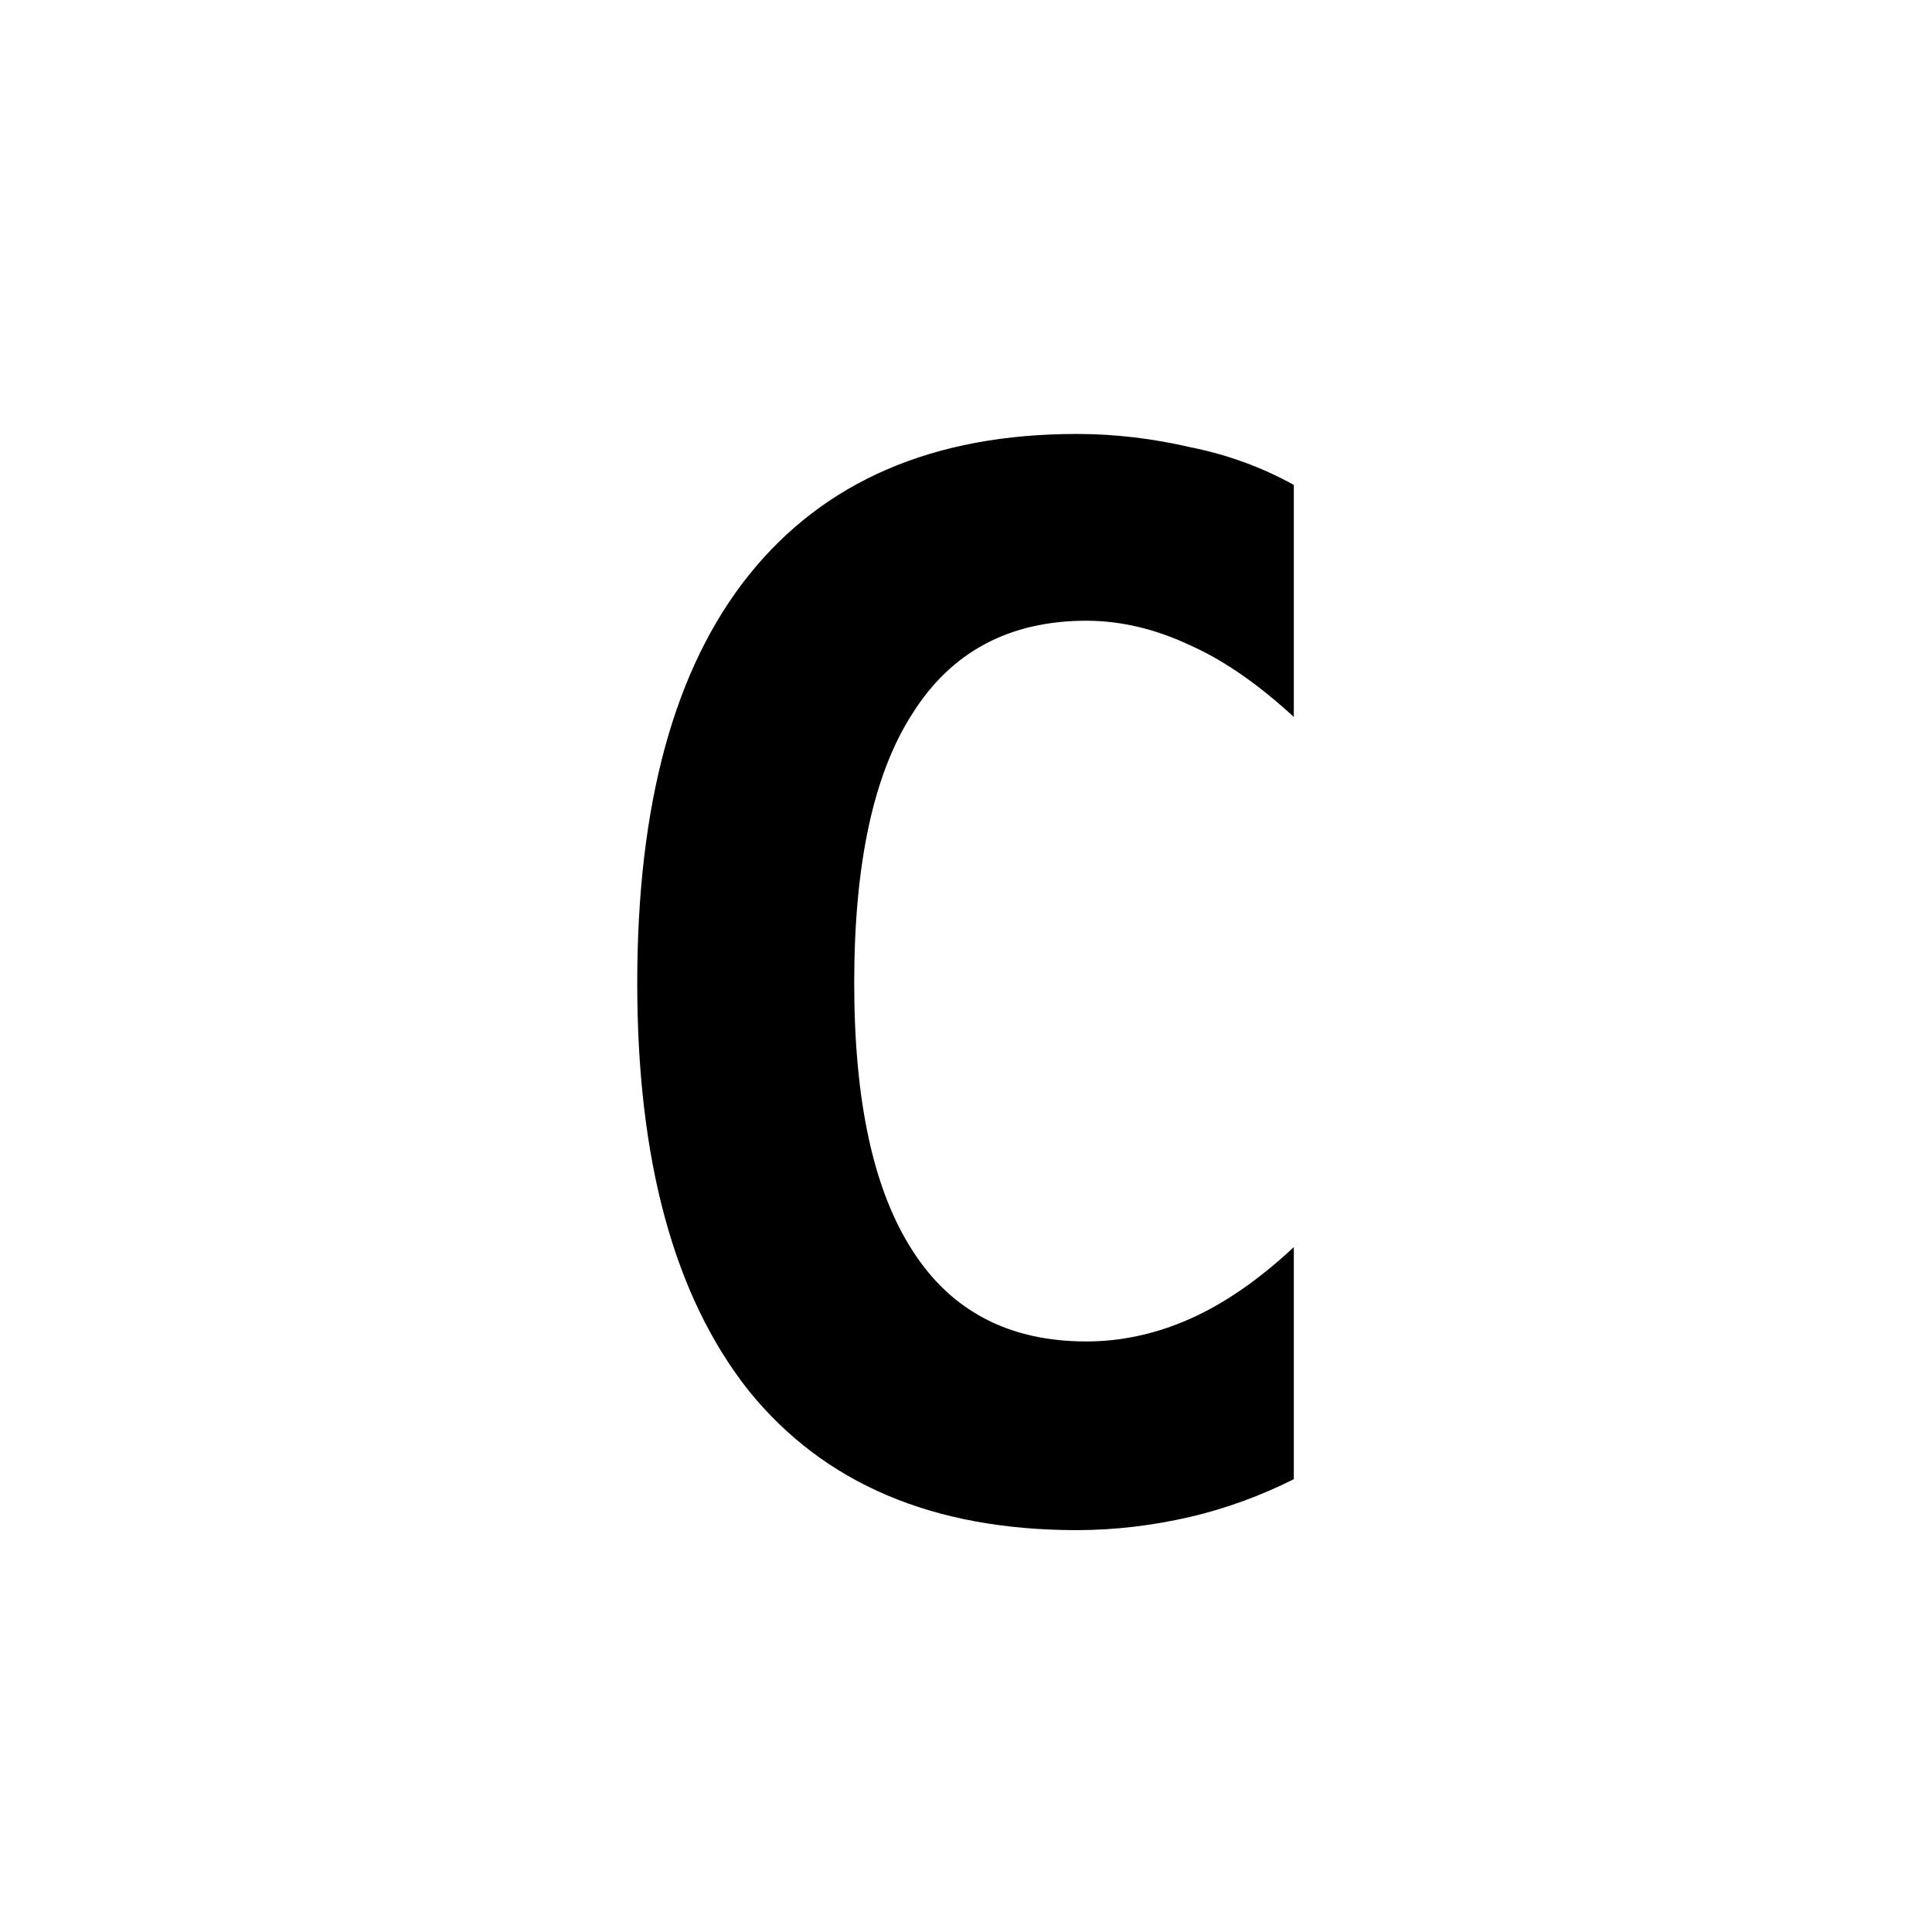
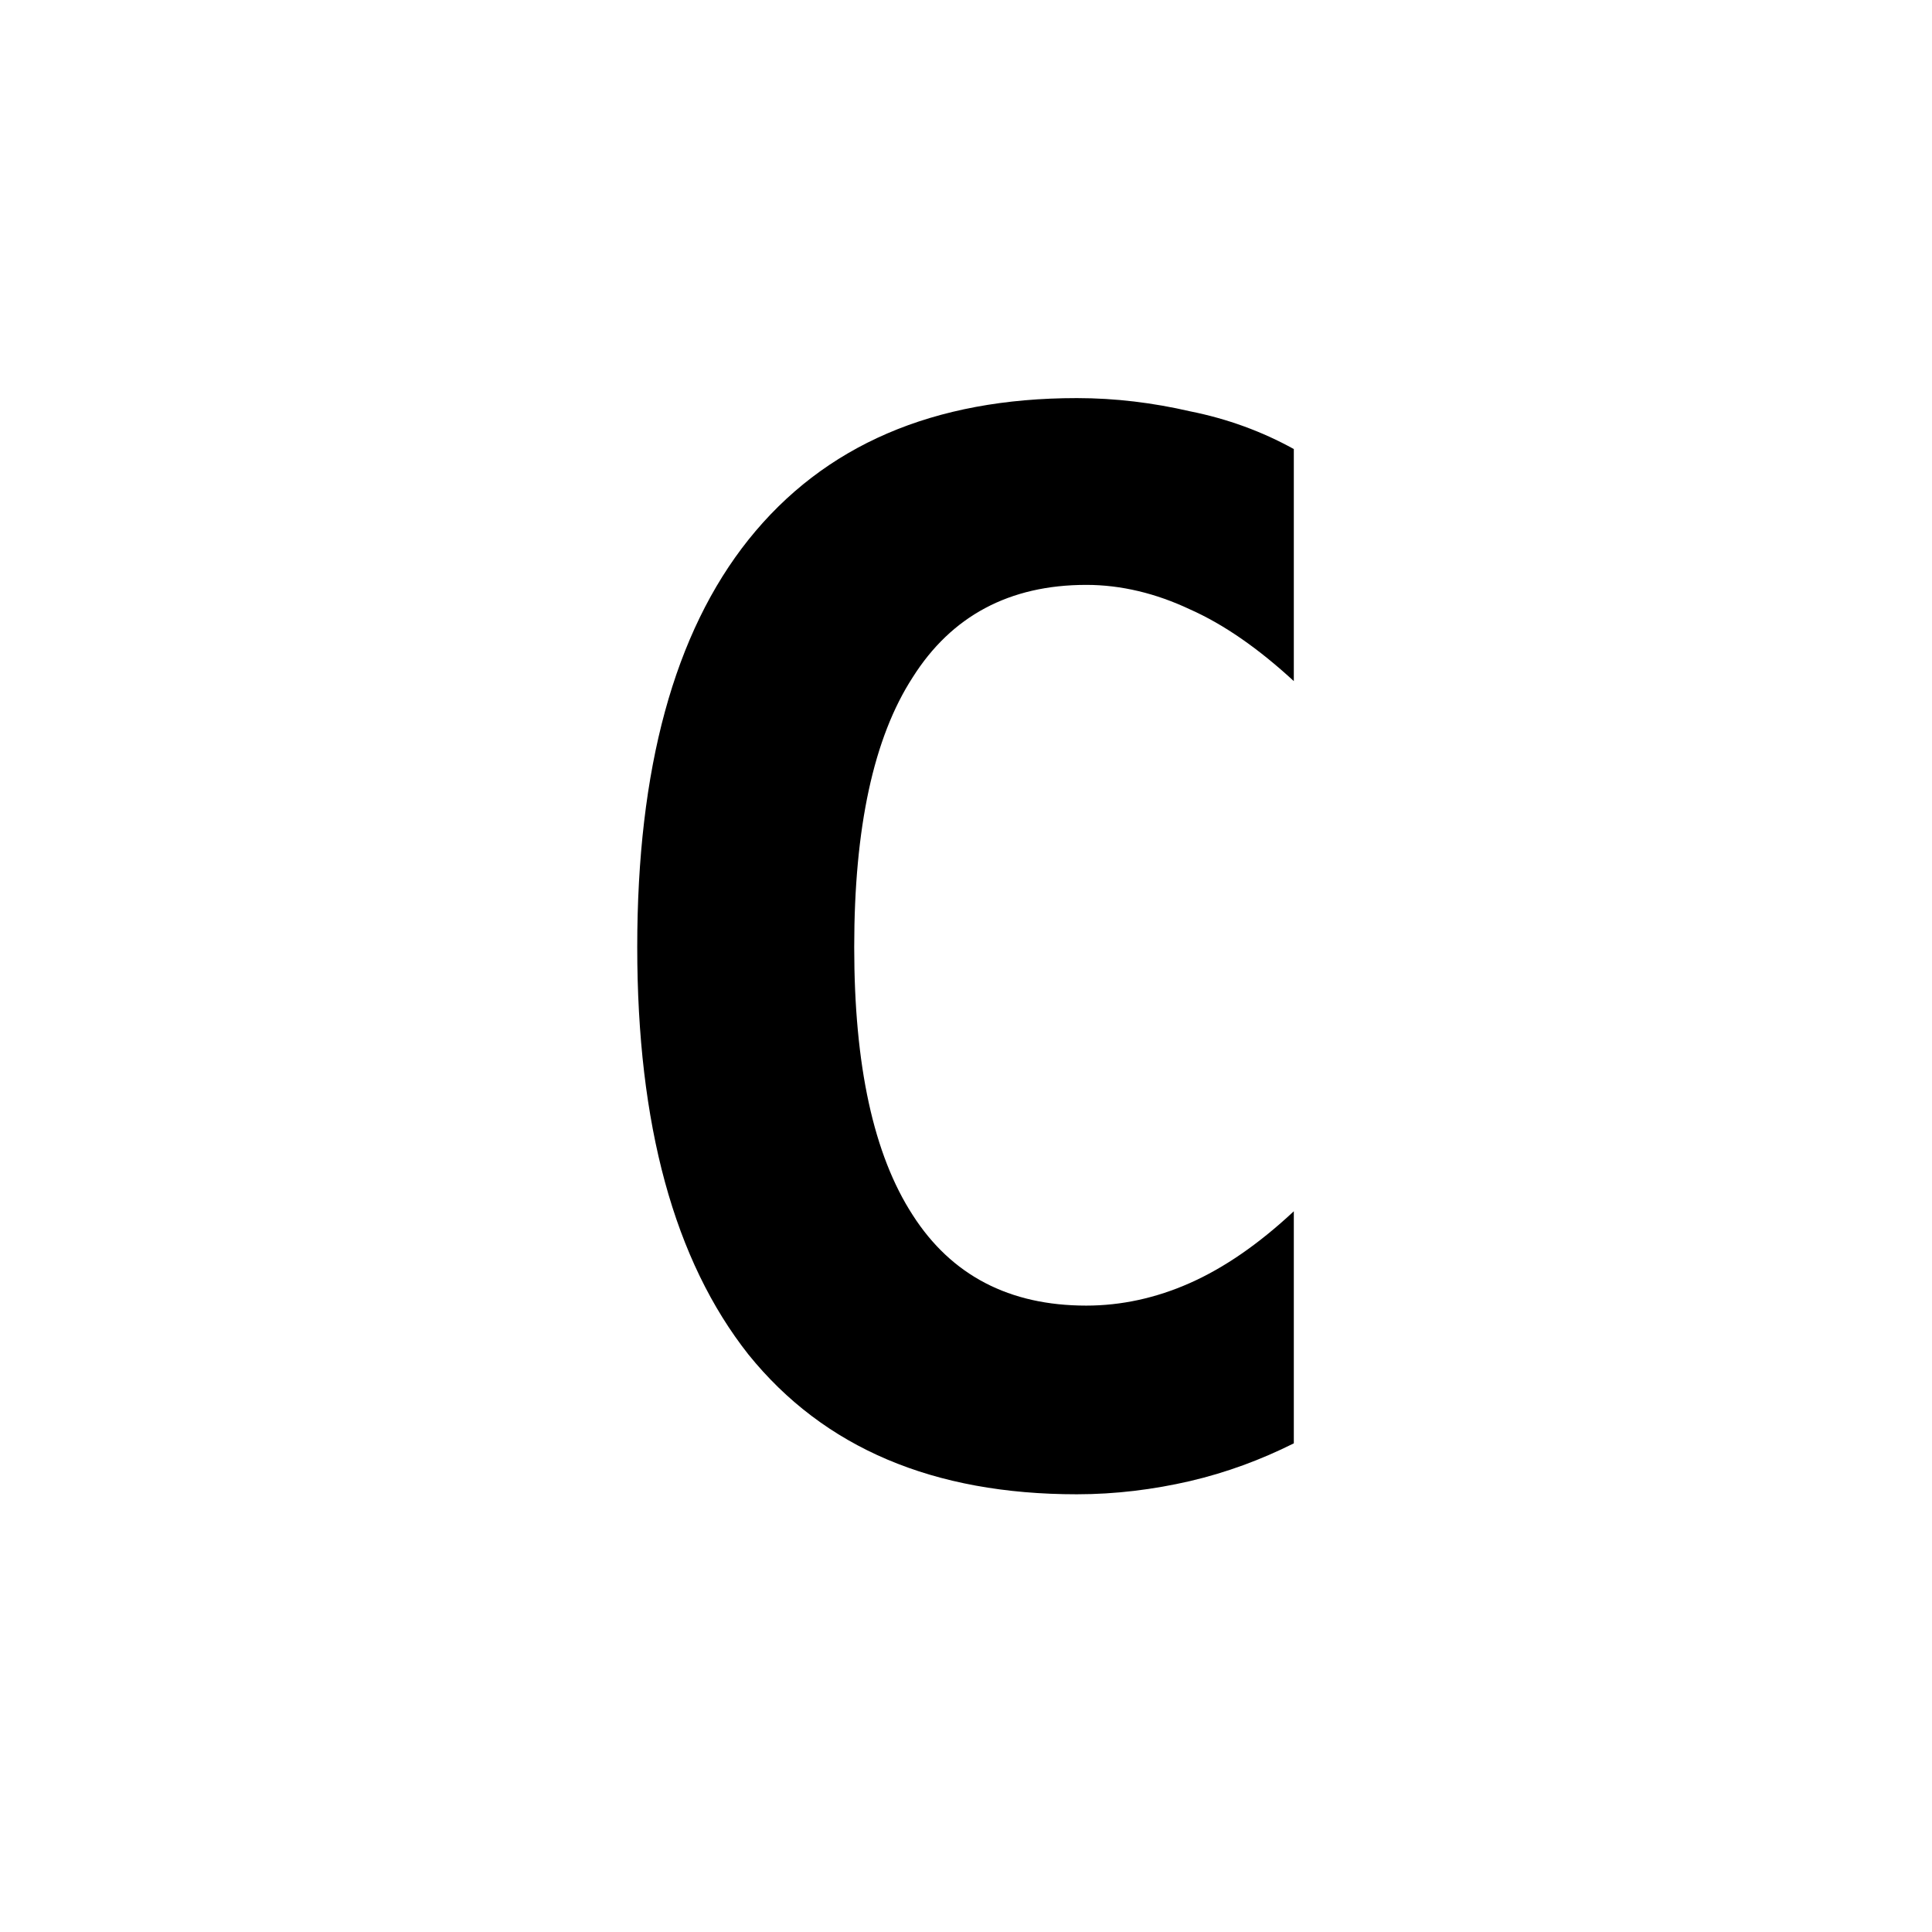
<svg xmlns="http://www.w3.org/2000/svg" viewBox="0 0 16 16" fill="currentColor">
-   <text x="8" y="12.5" text-anchor="middle" font-family="ui-monospace, SFMono-Regular, Menlo, monospace" font-size="12" font-weight="700">C</text>
+   <text x="8" y="8" dy="0.35em" text-anchor="middle" font-family="ui-monospace, SFMono-Regular, Menlo, monospace" font-size="12" font-weight="700">C</text>
</svg>
